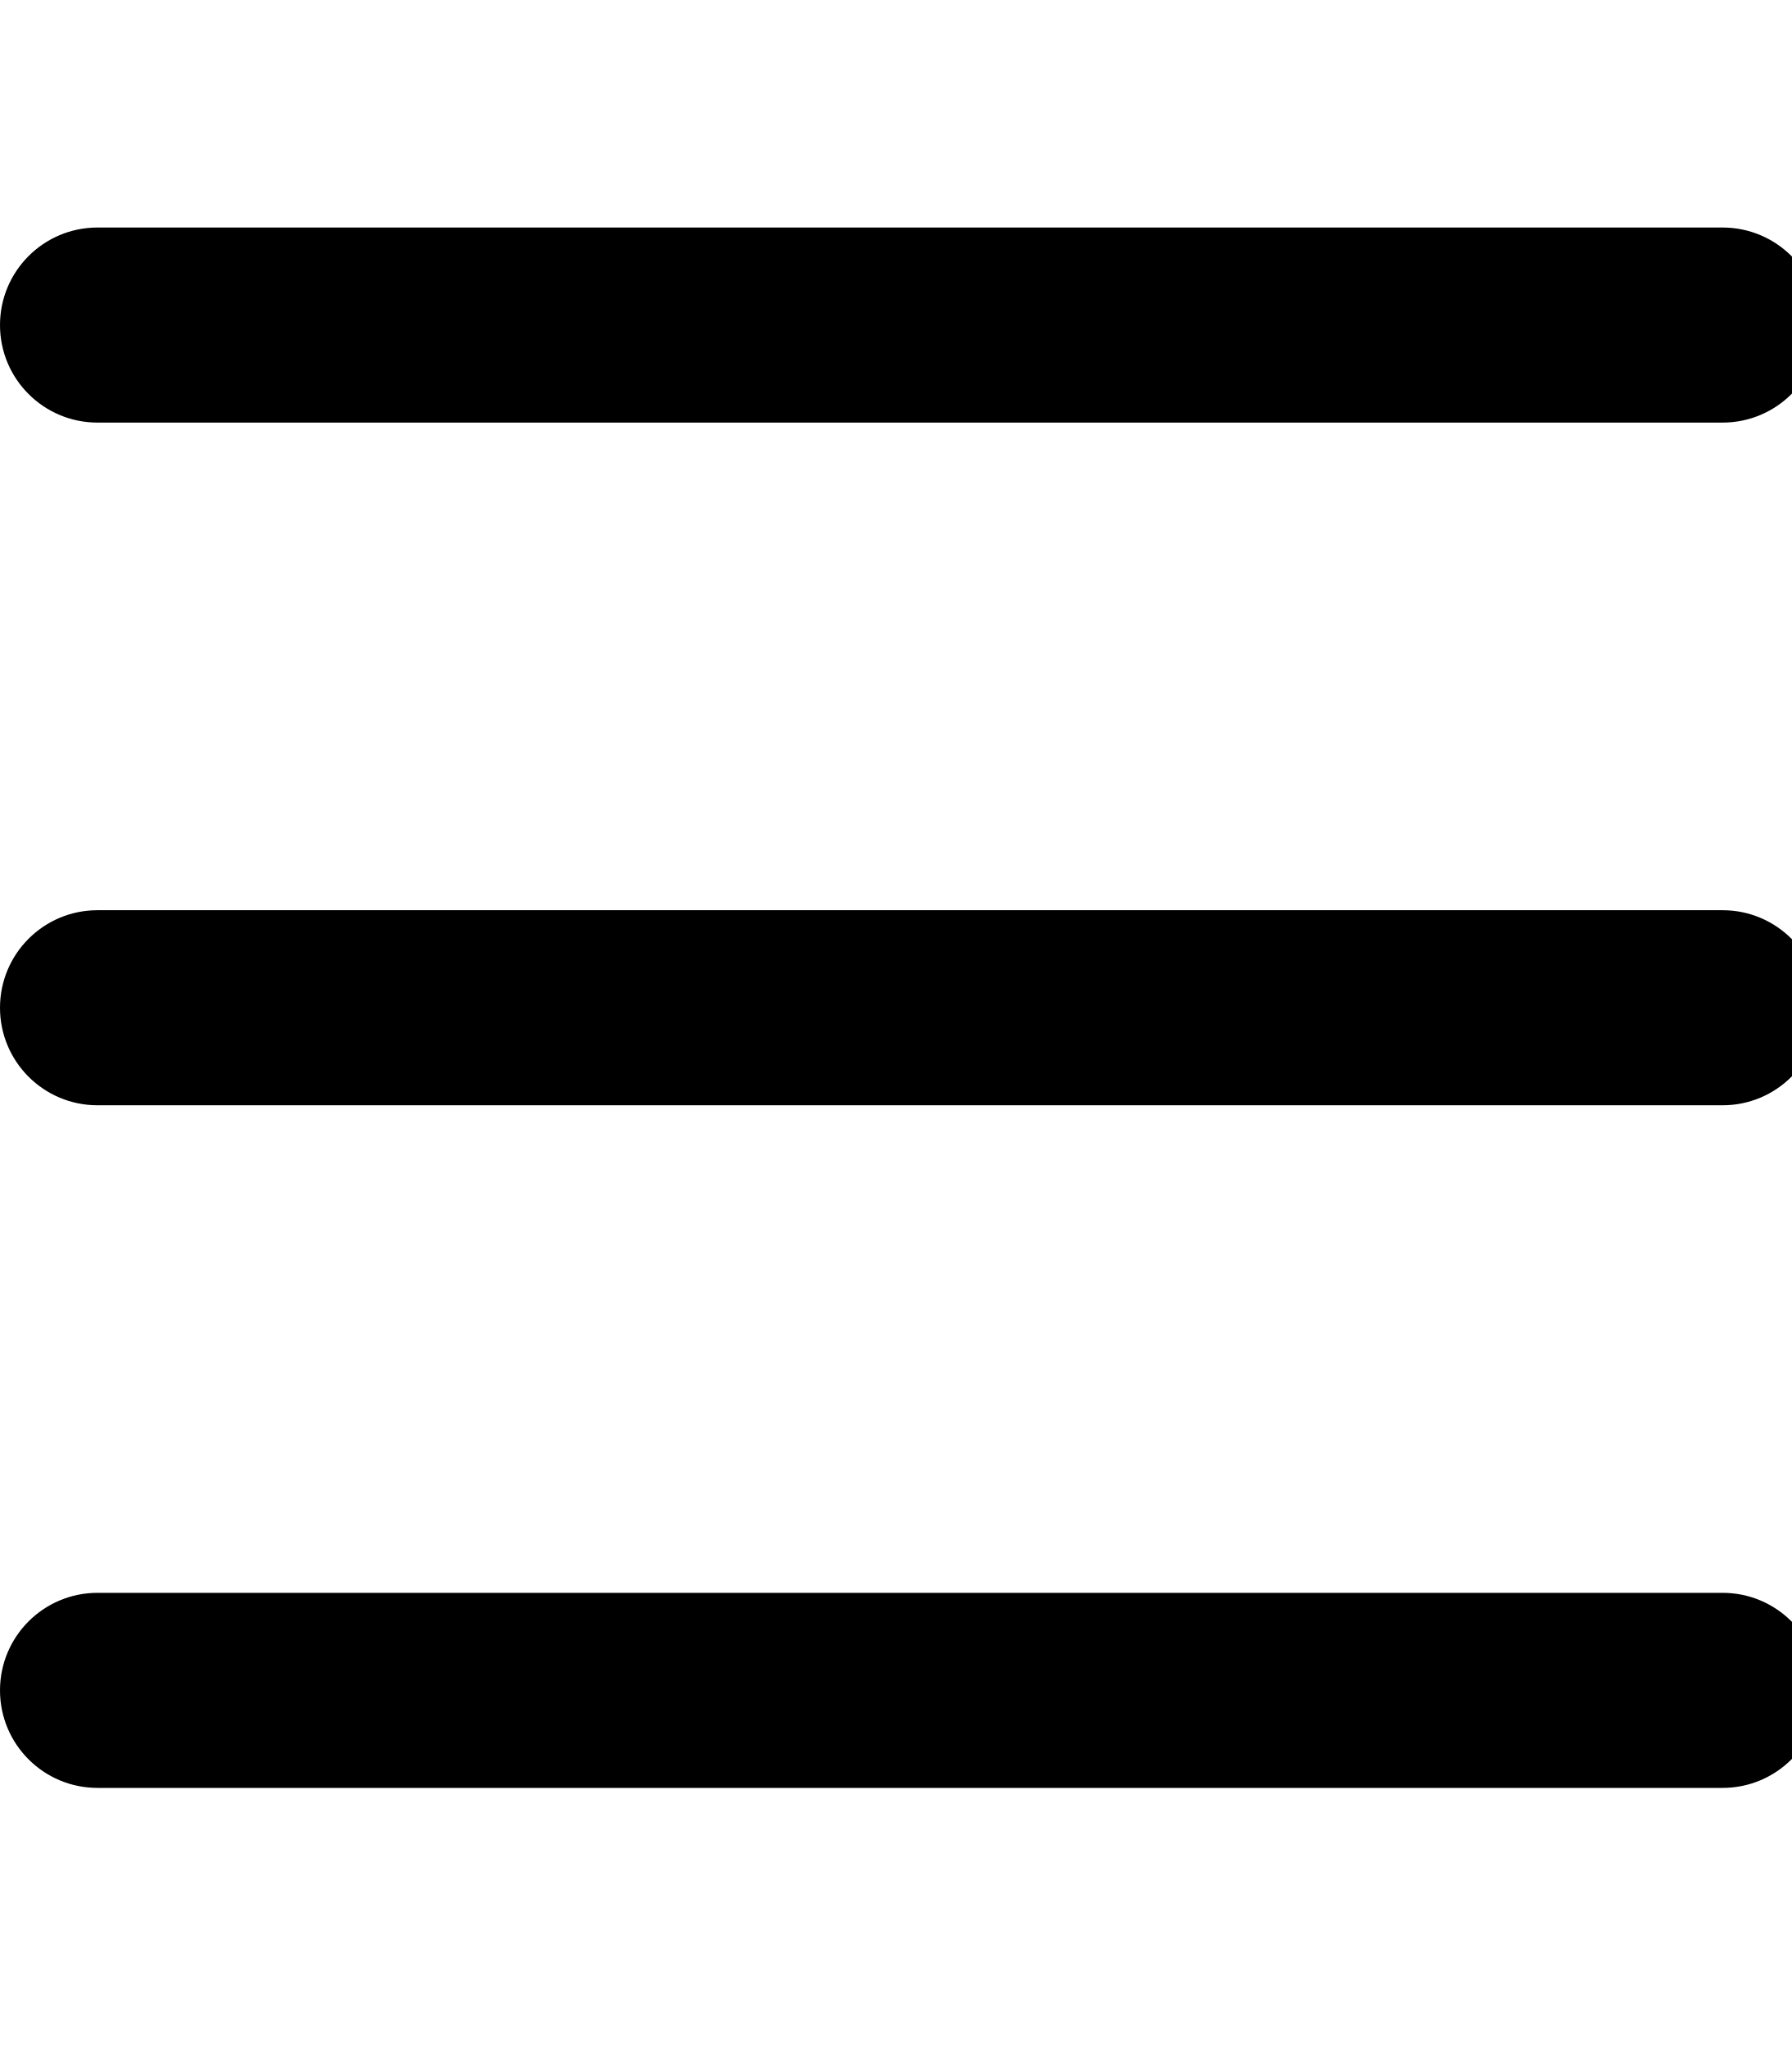
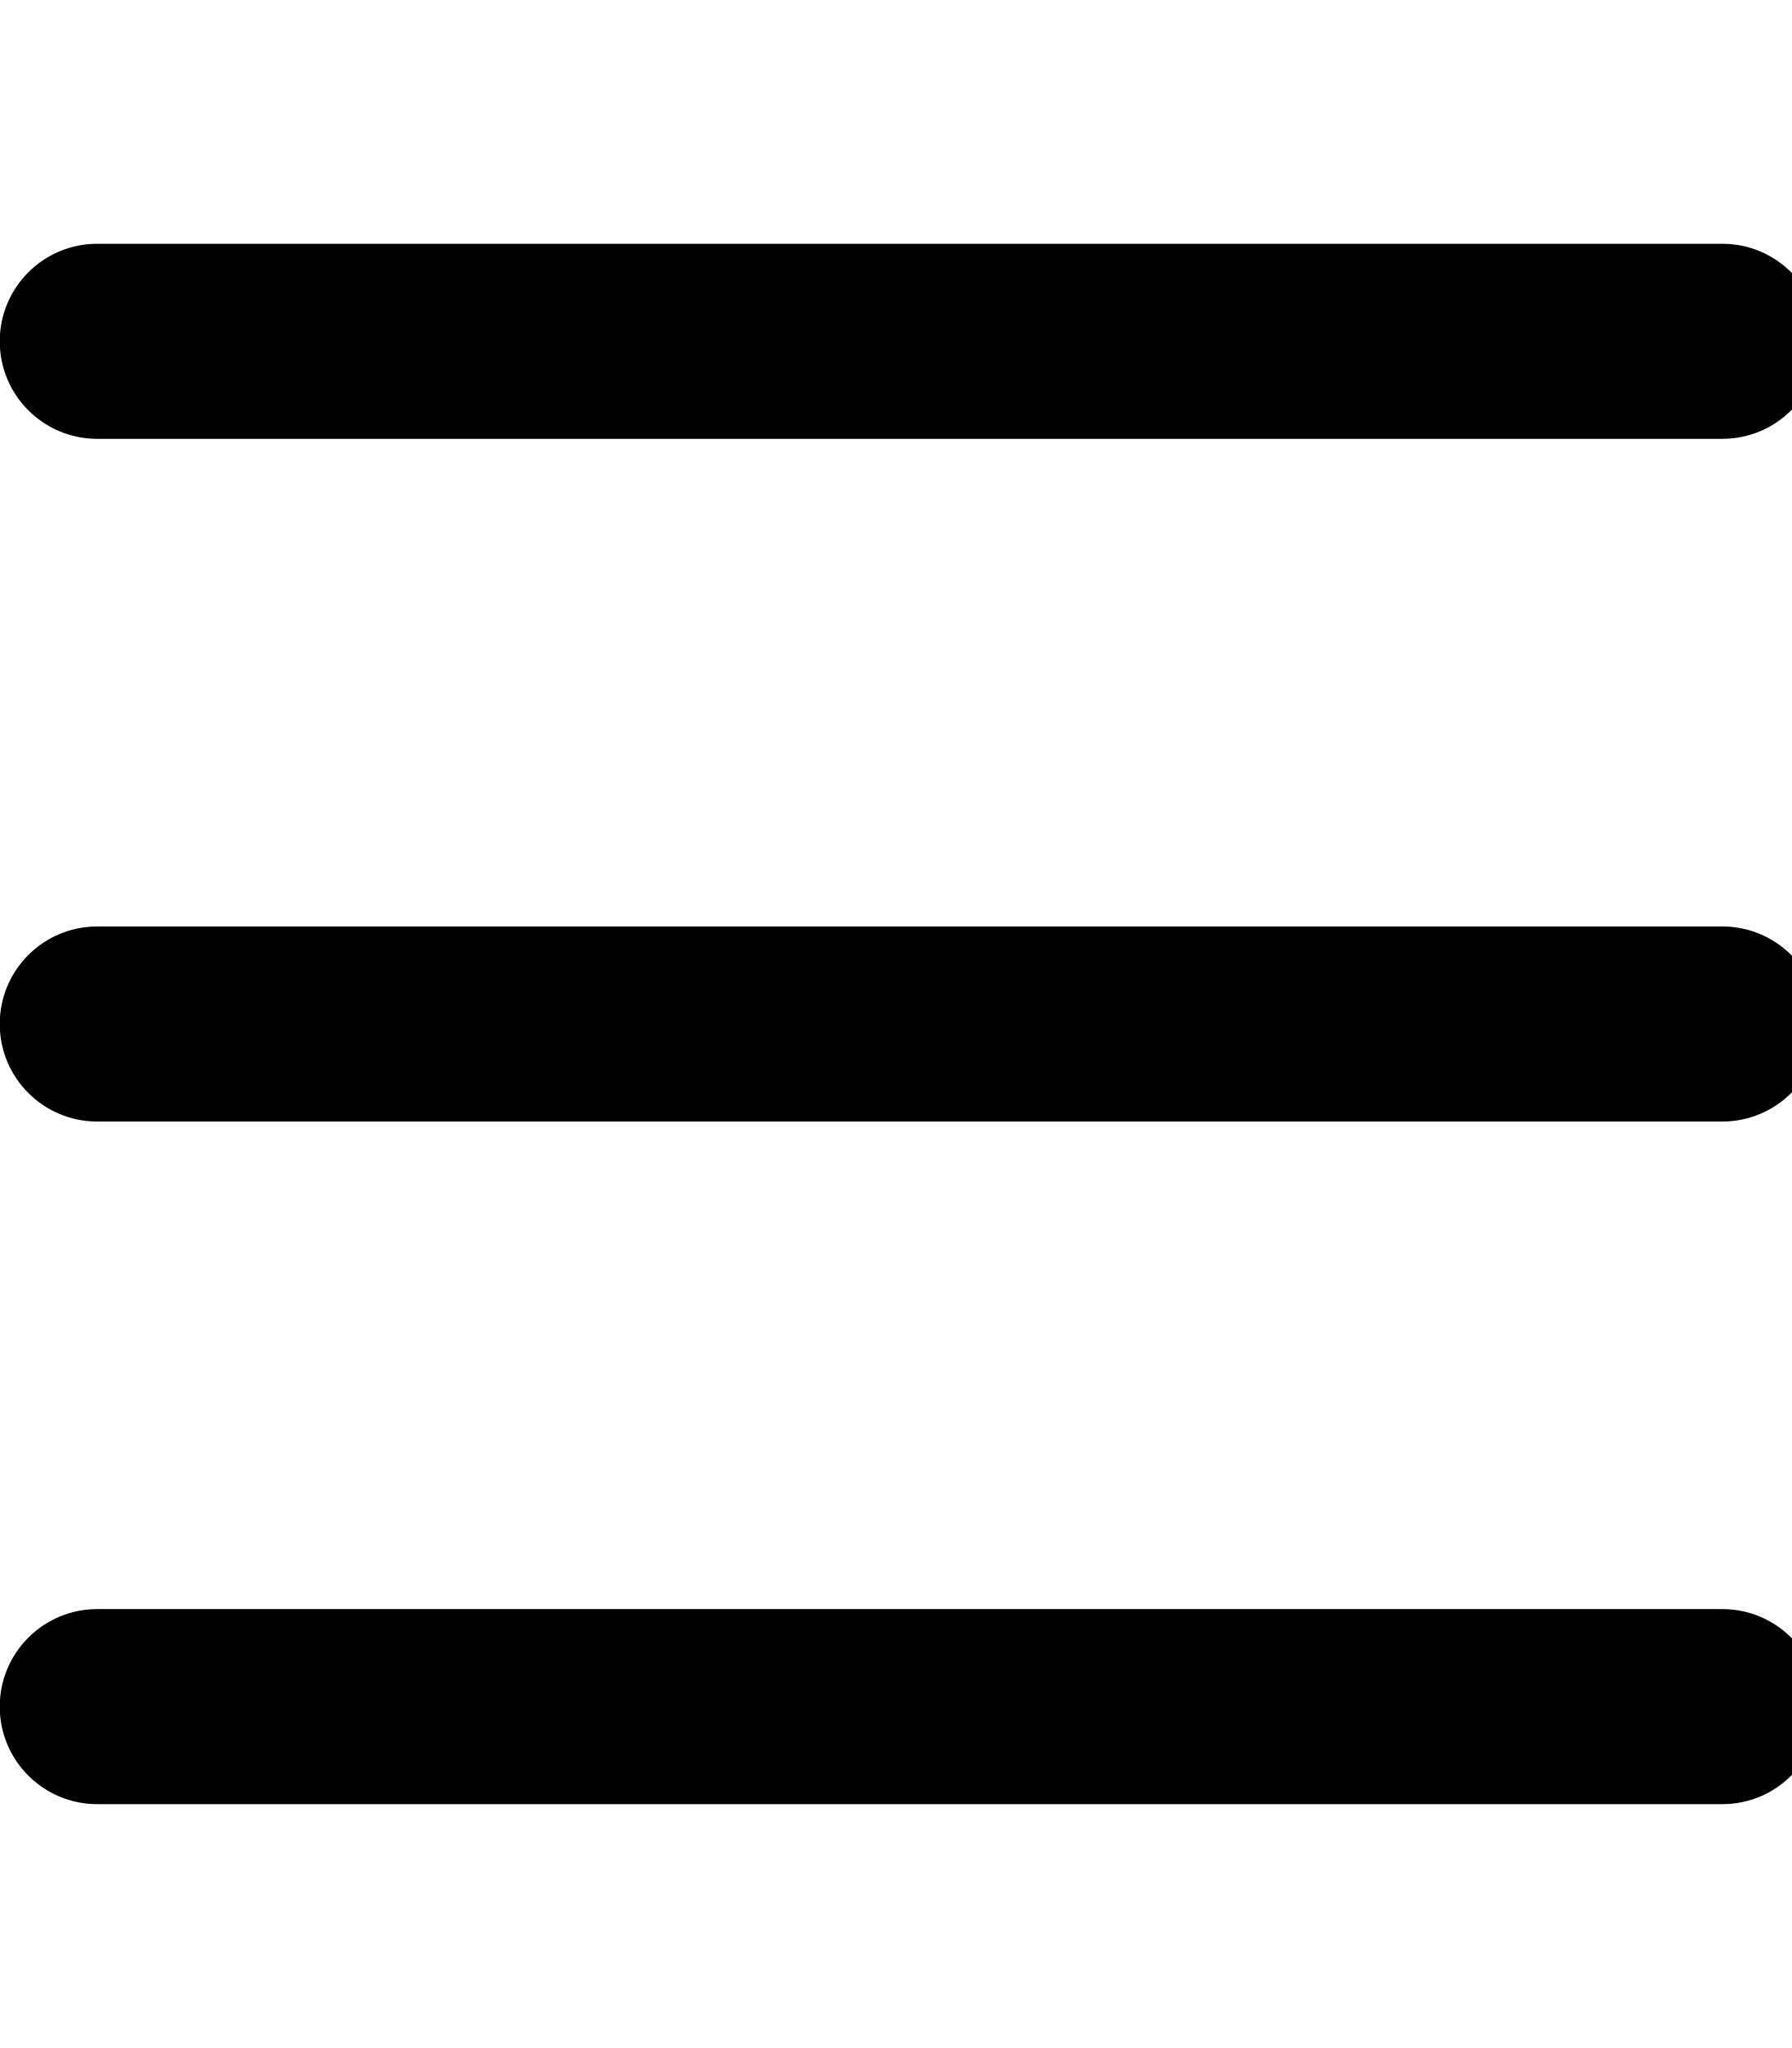
<svg xmlns="http://www.w3.org/2000/svg" version="1.1" width="28" height="32" viewBox="0 0 28 32">
-   <path d="M26.921 17.27h-25.397c-0.842 0-1.524-0.682-1.524-1.524v0c0-0.842 0.682-1.524 1.524-1.524h25.397c0.842 0 1.524 0.682 1.524 1.524v0c0 0.842-0.682 1.524-1.524 1.524z" />
-   <path d="M26.921 6.603h-25.397c-0.842 0-1.524-0.682-1.524-1.524v0c0-0.842 0.682-1.524 1.524-1.524h25.397c0.842 0 1.524 0.682 1.524 1.524v0c0 0.842-0.682 1.524-1.524 1.524z" />
-   <path d="M26.921 27.936h-25.397c-0.842 0-1.524-0.682-1.524-1.524v0c0-0.842 0.682-1.524 1.524-1.524h25.397c0.842 0 1.524 0.682 1.524 1.524v0c0 0.842-0.682 1.524-1.524 1.524z" />
+   <path d="M26.917 17.524h-25.397c-0.842 0-1.524-0.682-1.524-1.524v0c0-0.842 0.682-1.524 1.524-1.524h25.397c0.842 0 1.524 0.682 1.524 1.524v0c0 0.842-0.682 1.524-1.524 1.524z" />
+   <path d="M26.917 6.857h-25.397c-0.842 0-1.524-0.682-1.524-1.524v0c0-0.842 0.682-1.524 1.524-1.524h25.397c0.842 0 1.524 0.682 1.524 1.524v0c0 0.842-0.682 1.524-1.524 1.524z" />
+   <path d="M26.917 28.19h-25.397c-0.842 0-1.524-0.682-1.524-1.524v0c0-0.842 0.682-1.524 1.524-1.524h25.397c0.842 0 1.524 0.682 1.524 1.524v0c0 0.842-0.682 1.524-1.524 1.524z" />
</svg>
